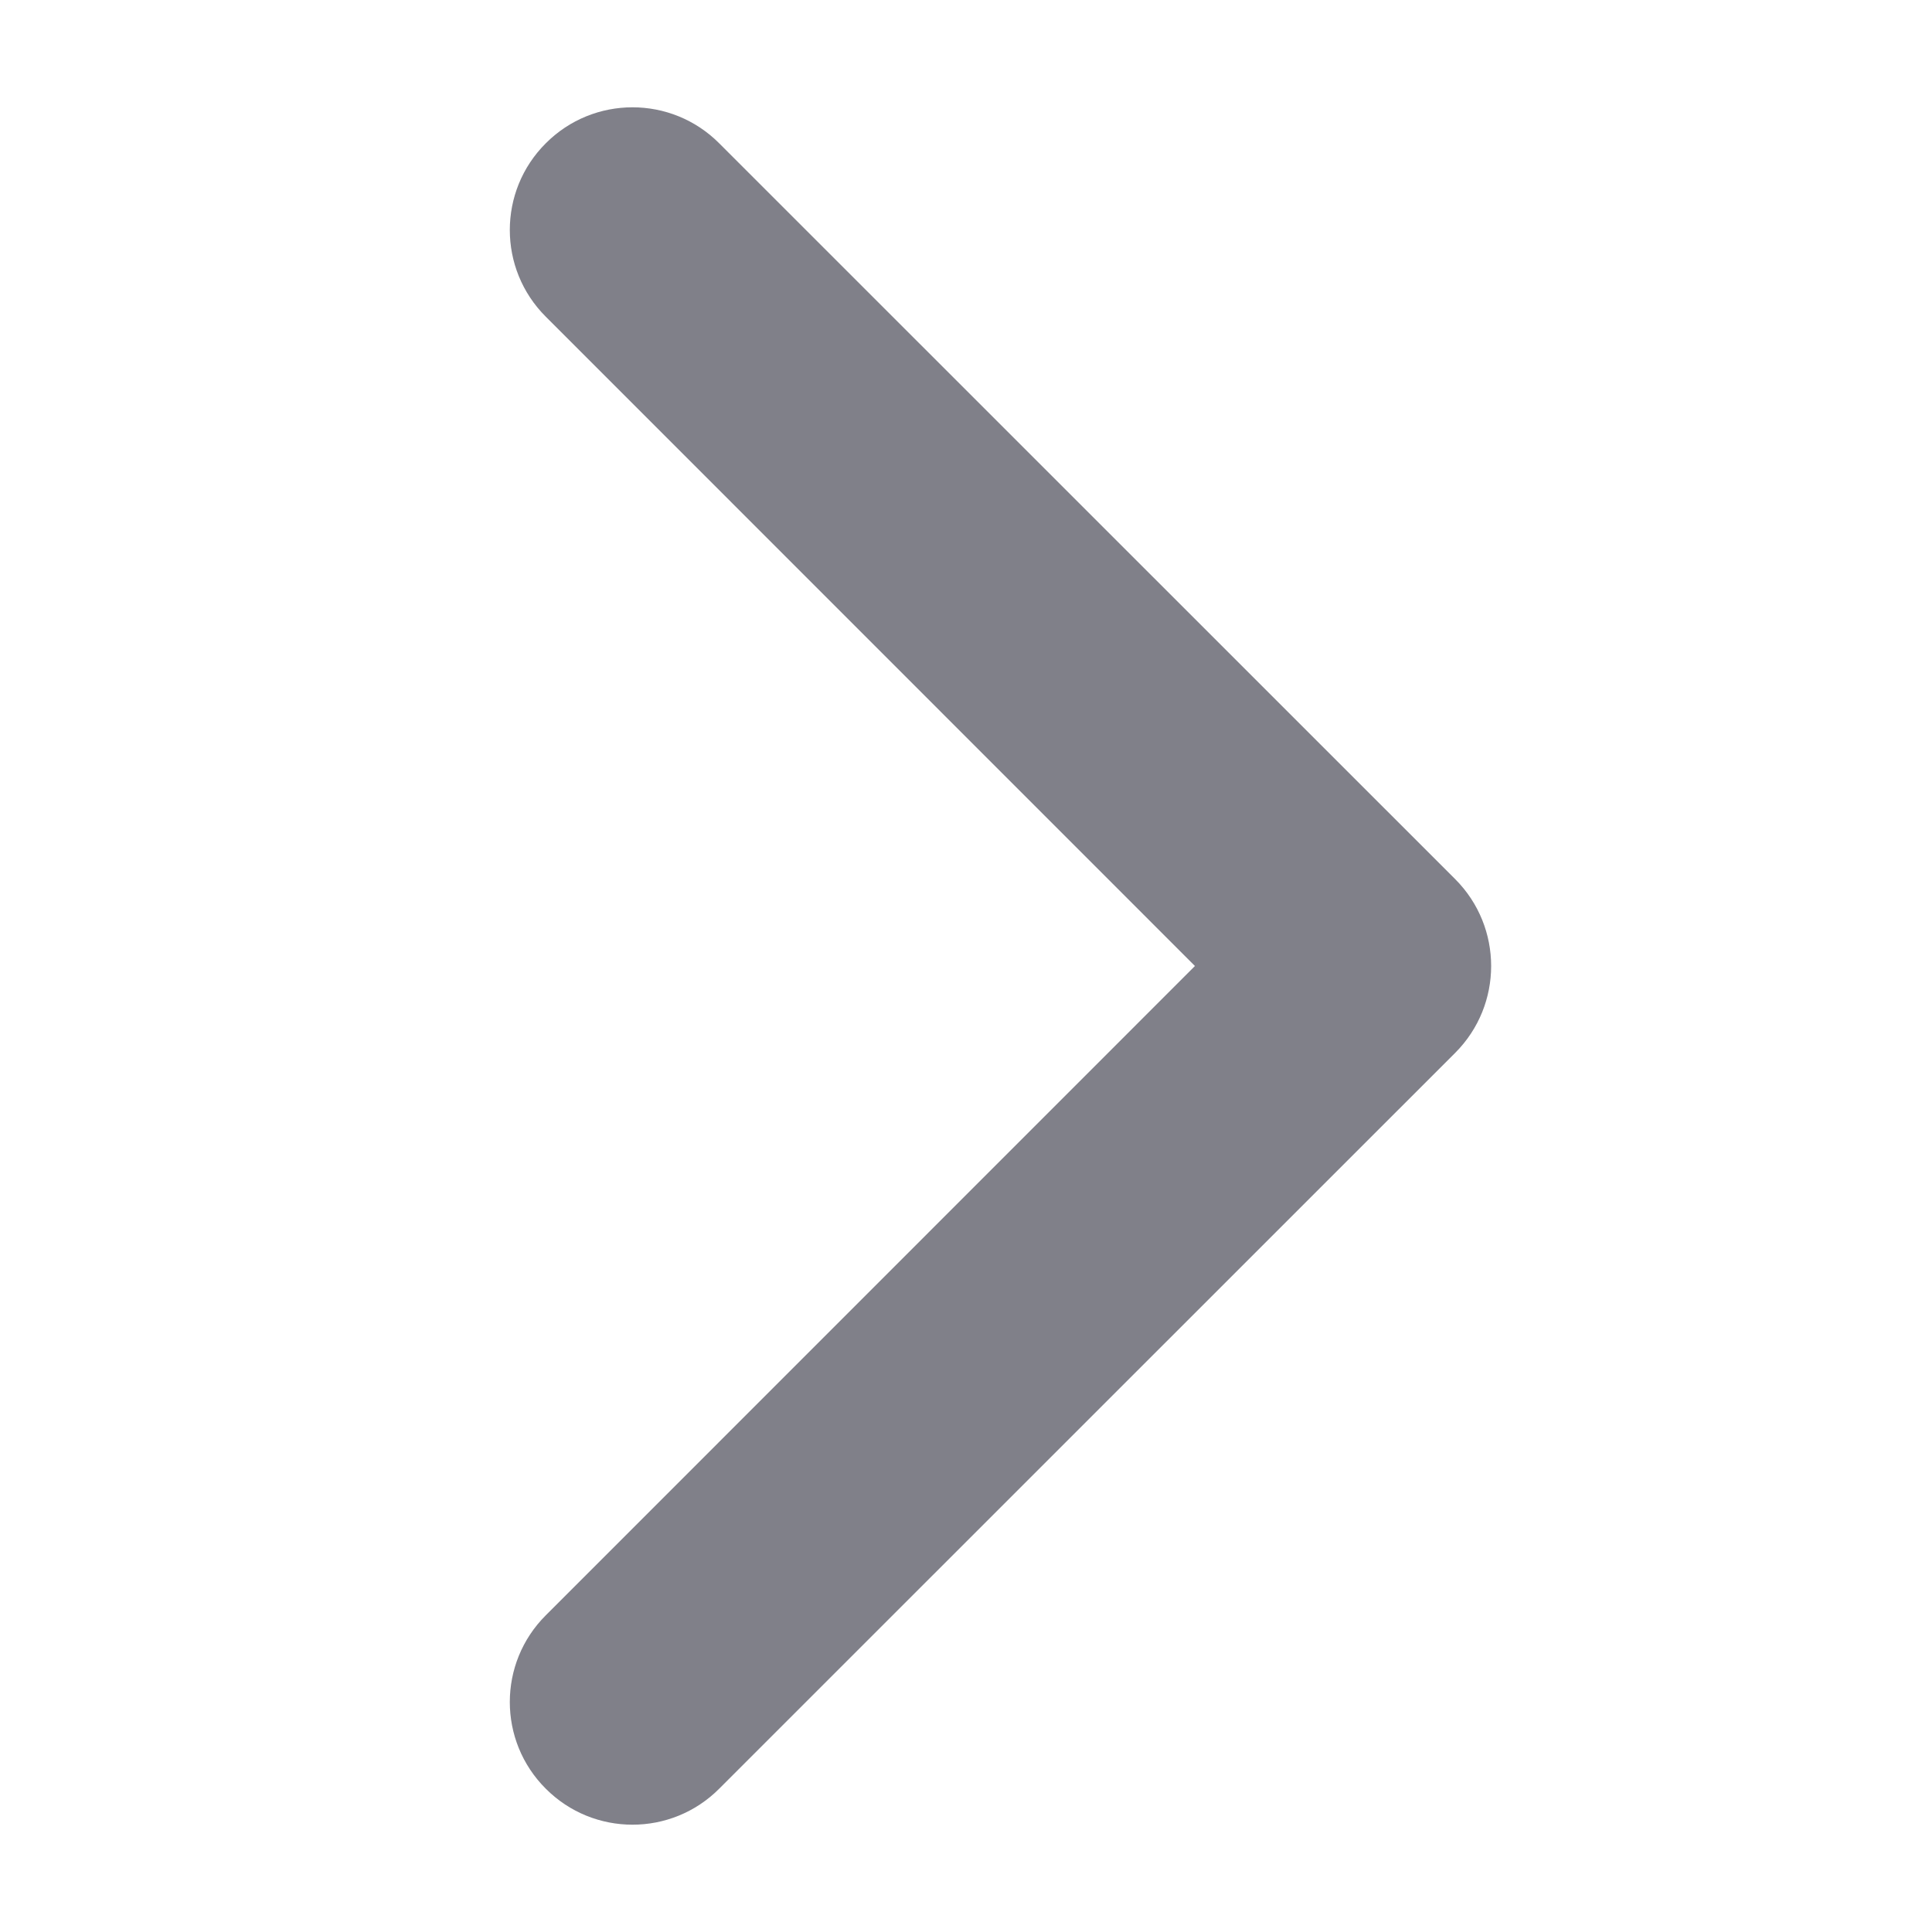
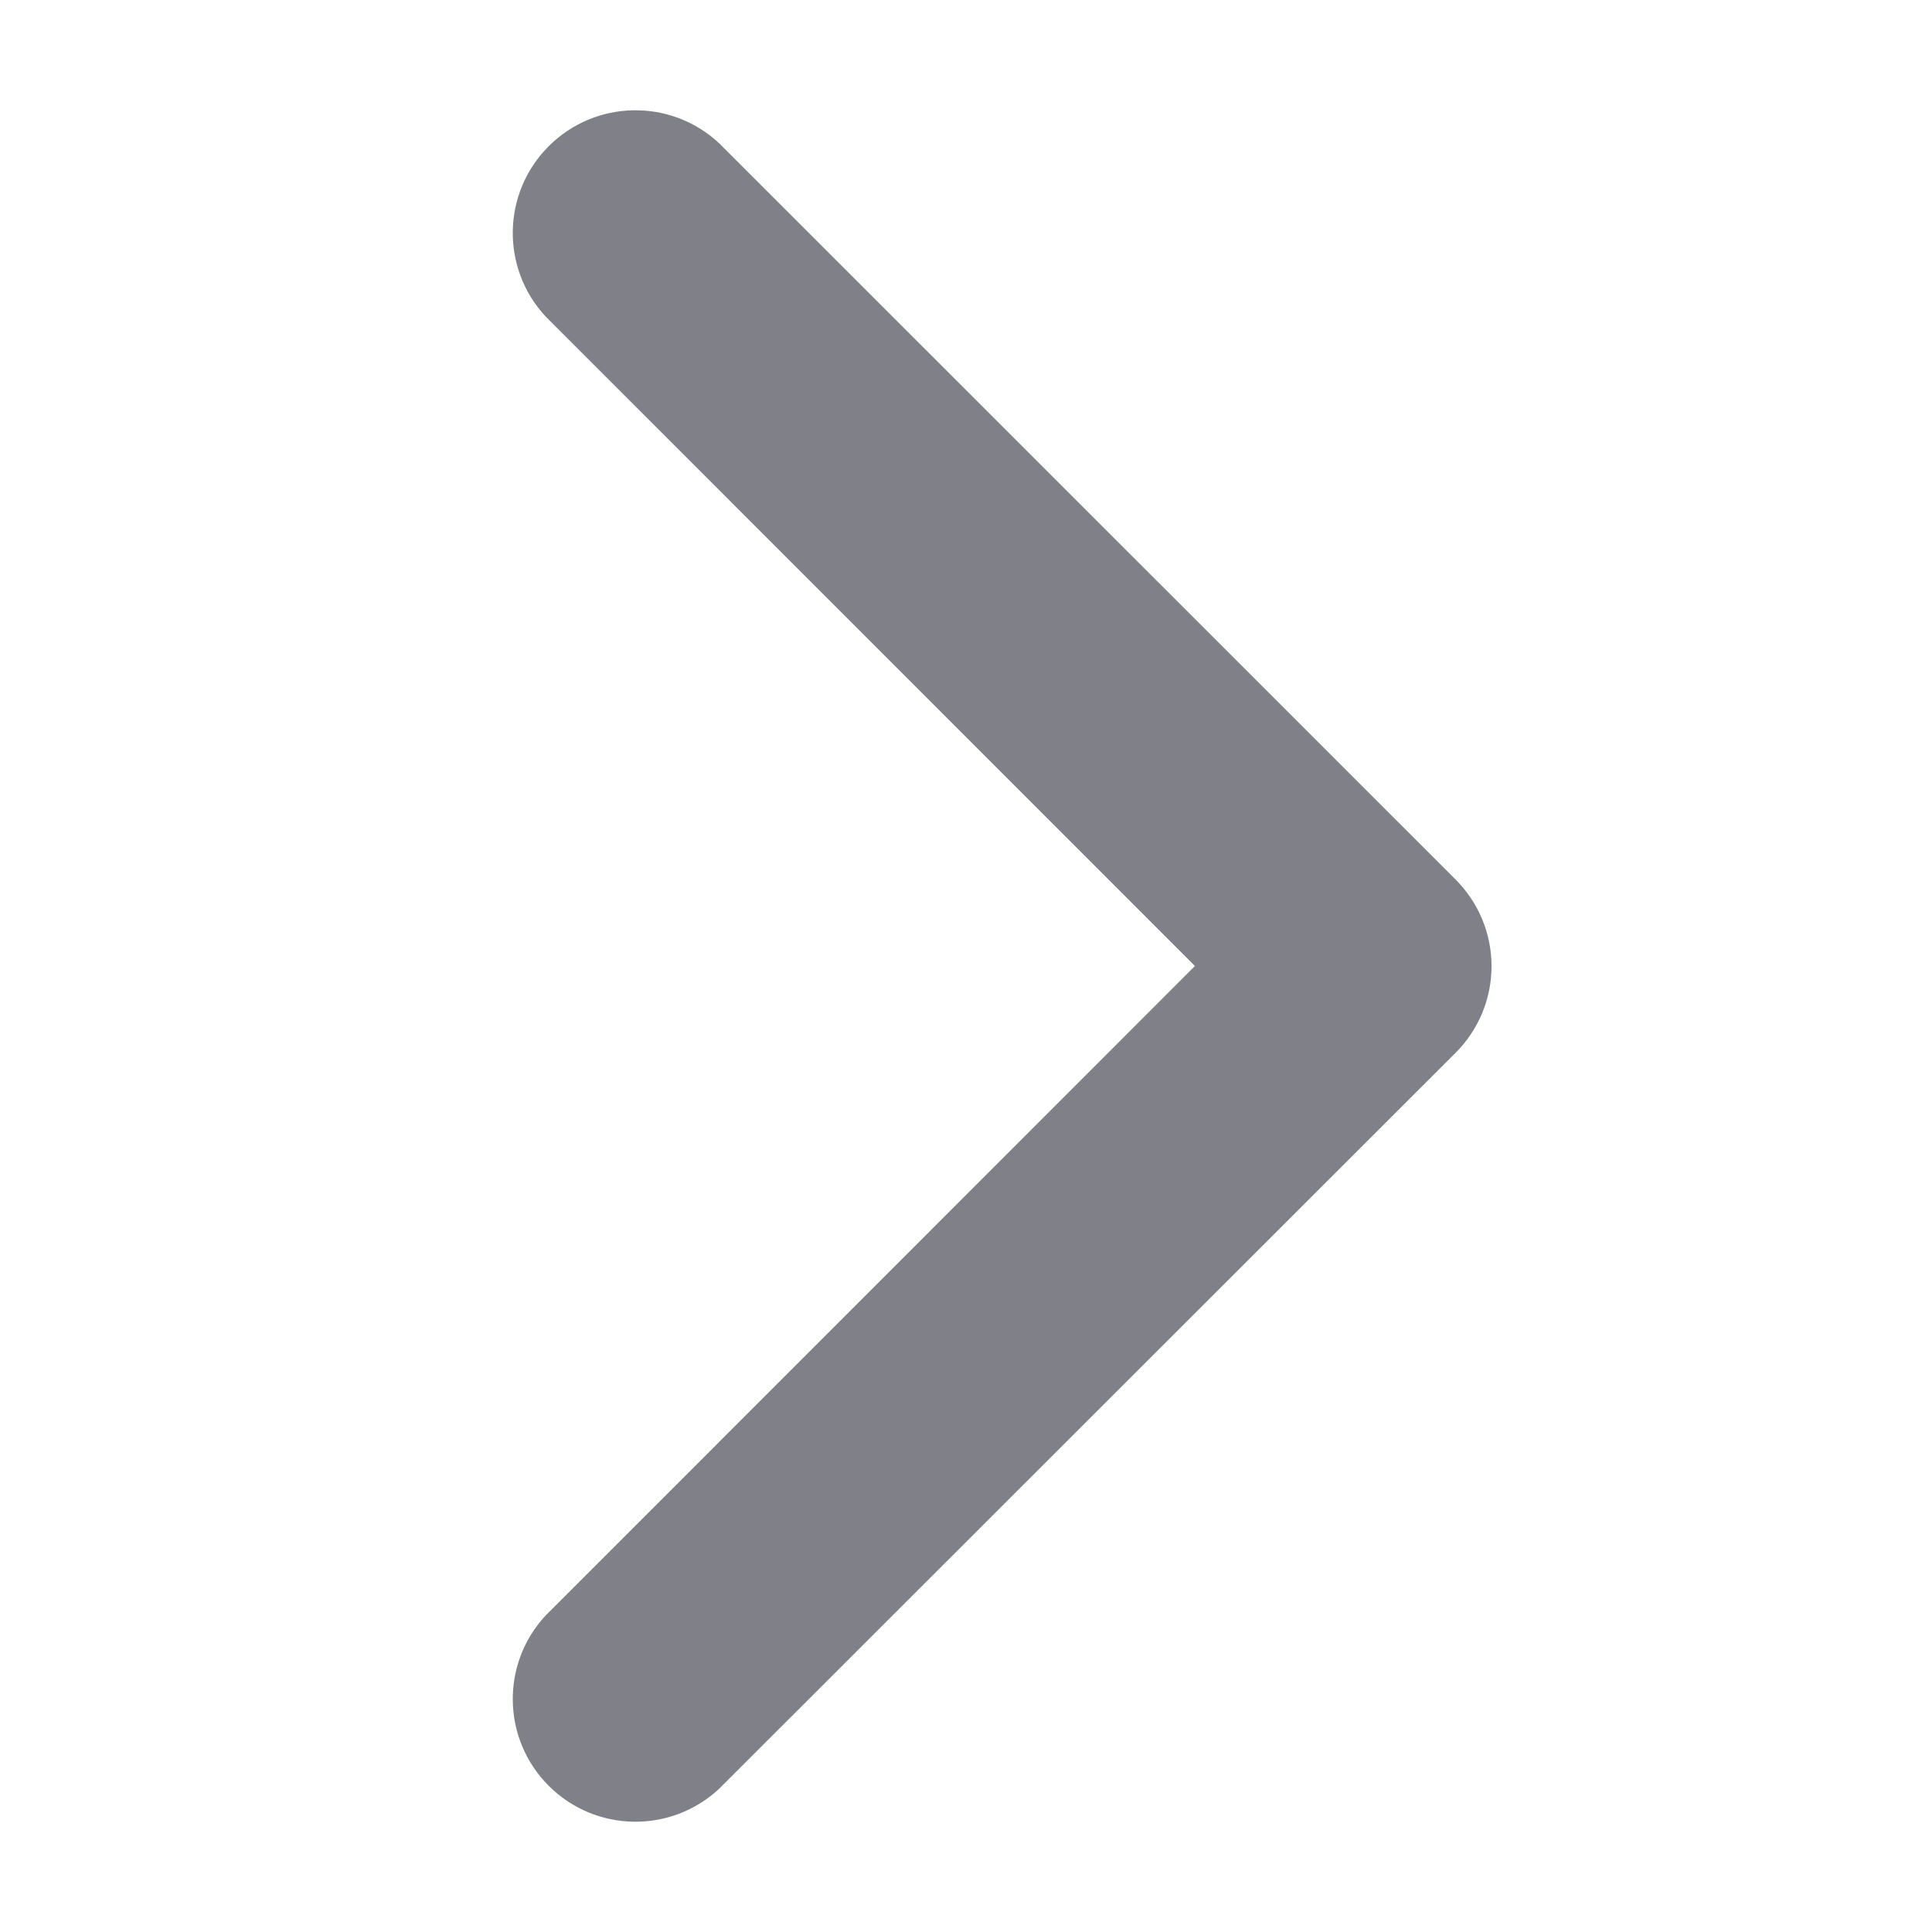
- <svg xmlns="http://www.w3.org/2000/svg" width="12" height="12" viewBox="0 0 7 12" fill="none" preserveAspectRatio="xMidYMid meet">
-   <path d="M0.89 10.033C0.592 10.33 0.592 10.813 0.89 11.11C1.187 11.408 1.67 11.408 1.967 11.11L6.539 6.539C6.836 6.241 6.836 5.759 6.539 5.461L1.967 0.89C1.67 0.592 1.187 0.592 0.89 0.89C0.592 1.187 0.592 1.67 0.89 1.967L4.922 6L0.89 10.033Z" fill="#808089" />
+ <svg xmlns="http://www.w3.org/2000/svg" width="12" height="12" fill="none" viewBox="0 0 7 12" data-c="1">
+   <path fill="#808089" d="M.89 10.033a.762.762 0 0 0 1.077 1.077L6.54 6.54a.76.76 0 0 0 0-1.078L1.967.89A.762.762 0 0 0 .89 1.967L4.922 6z" />
</svg>
